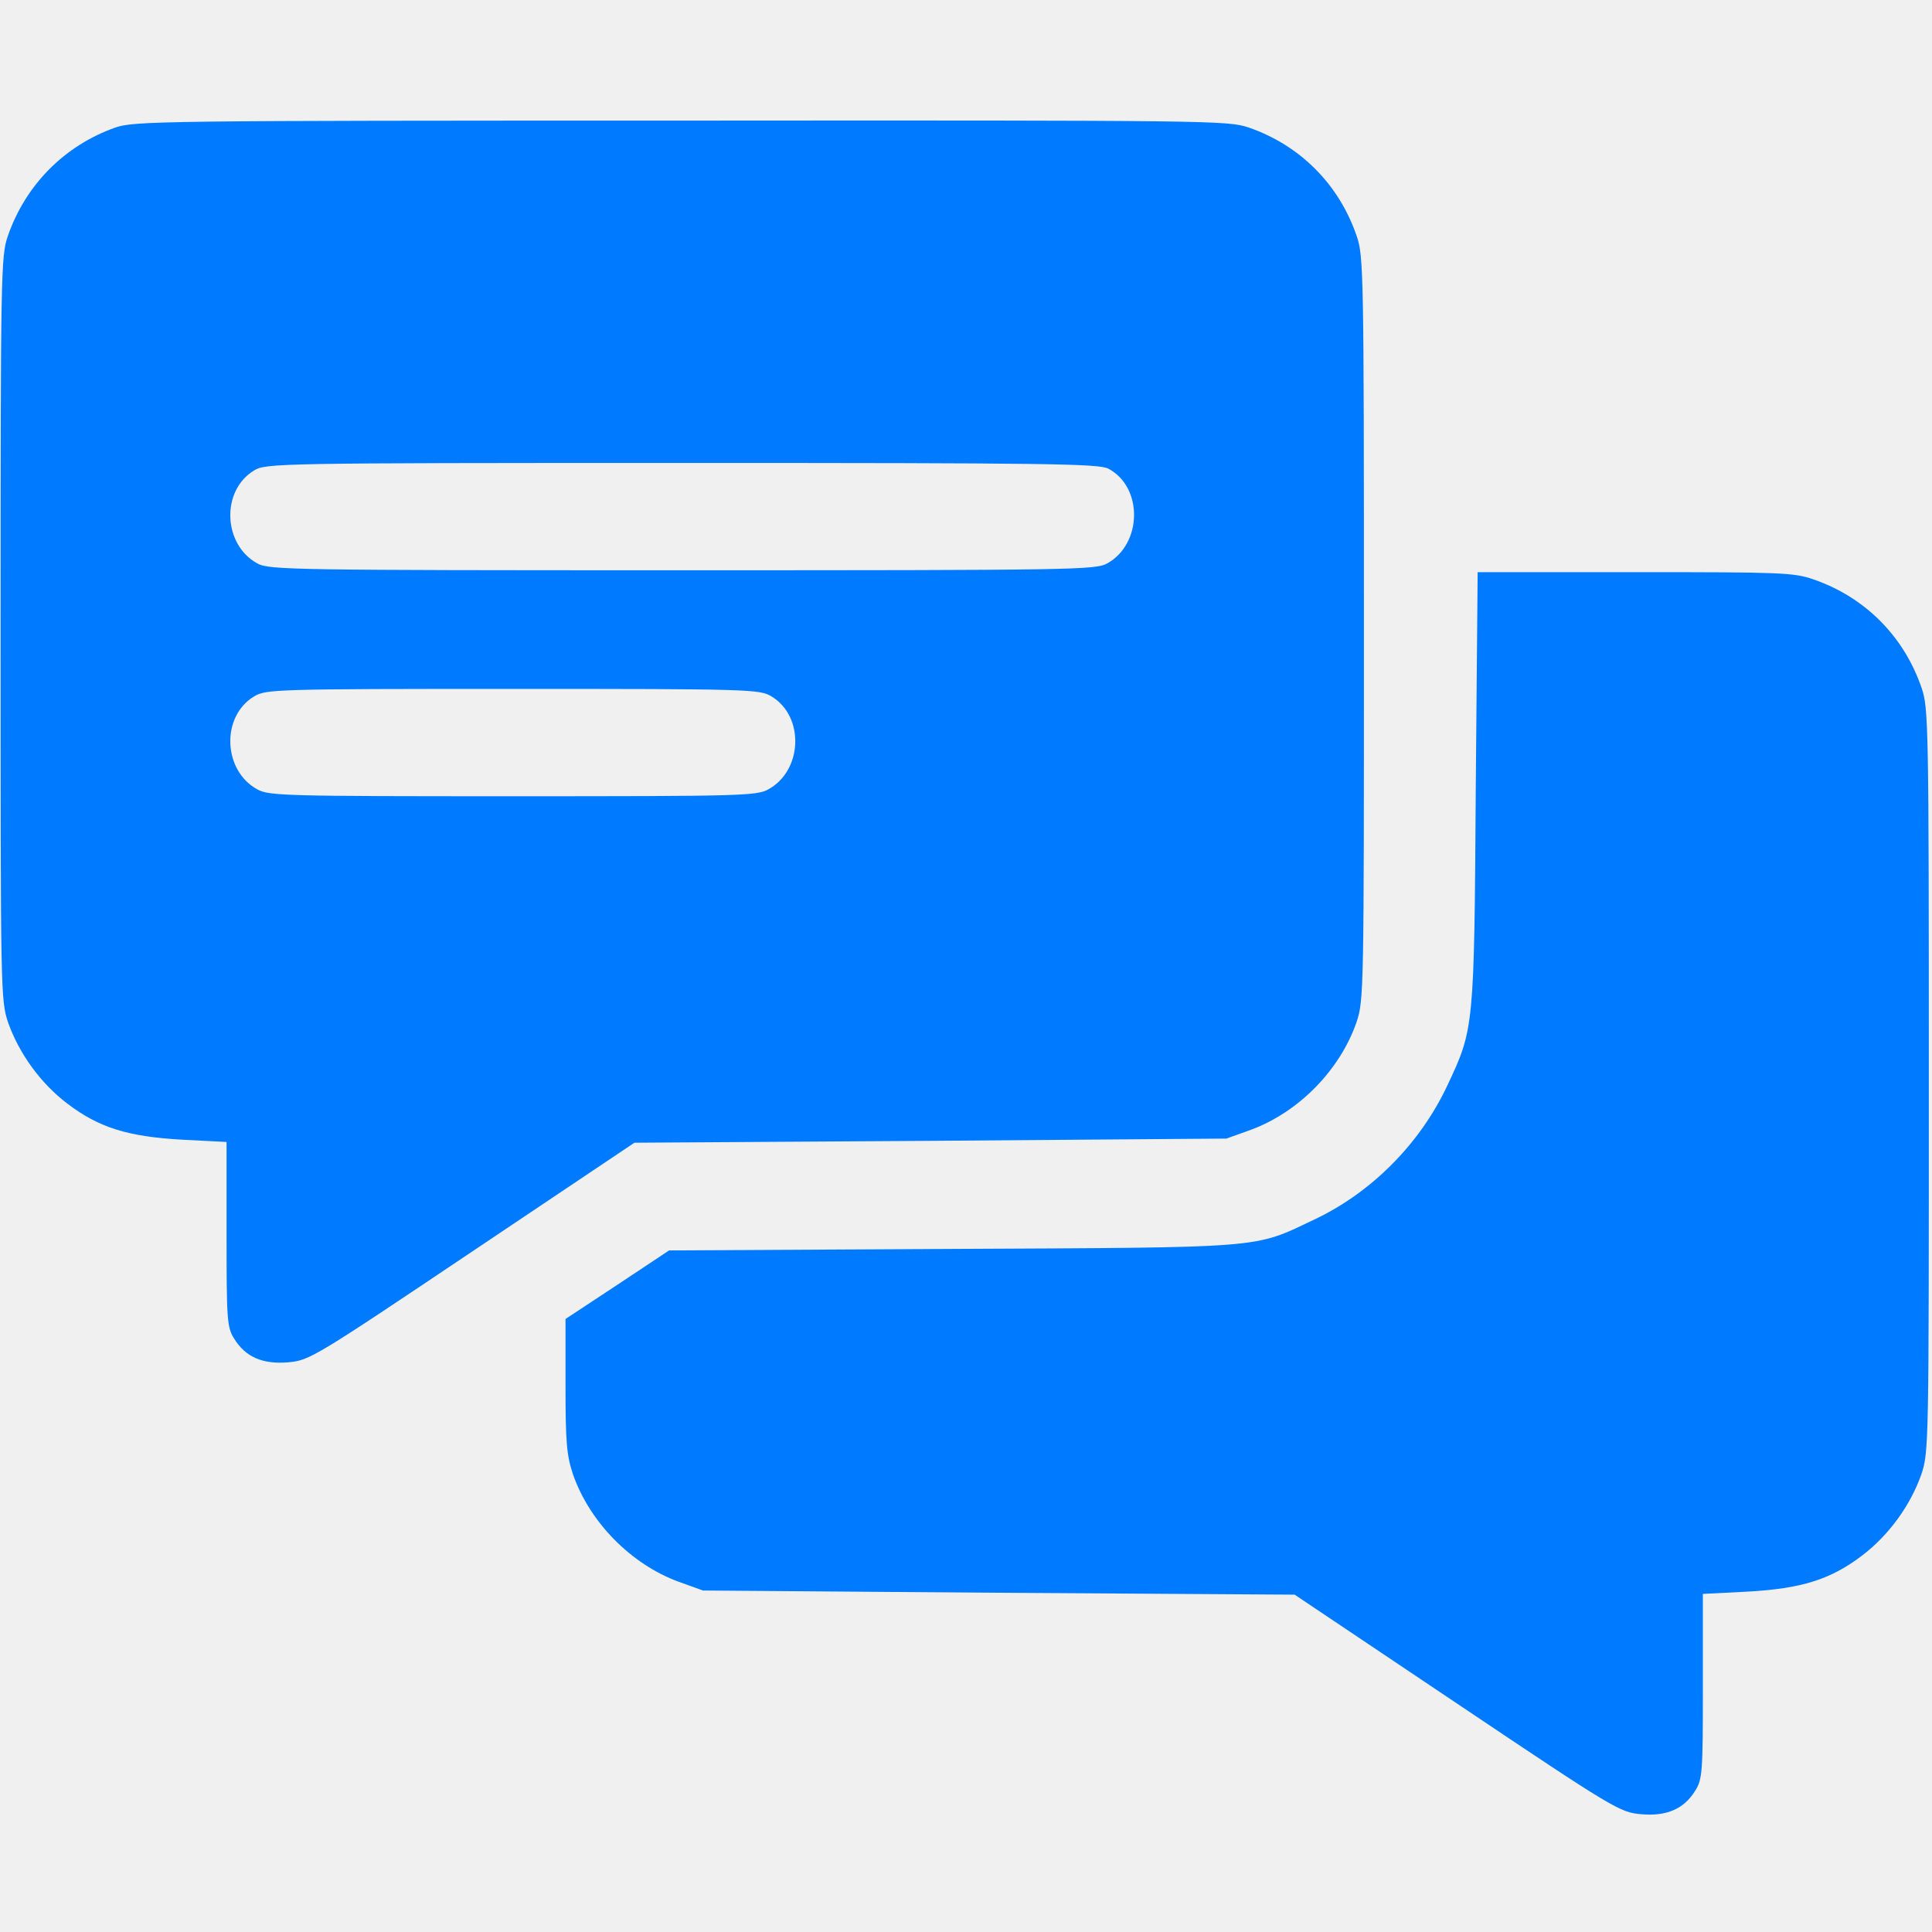
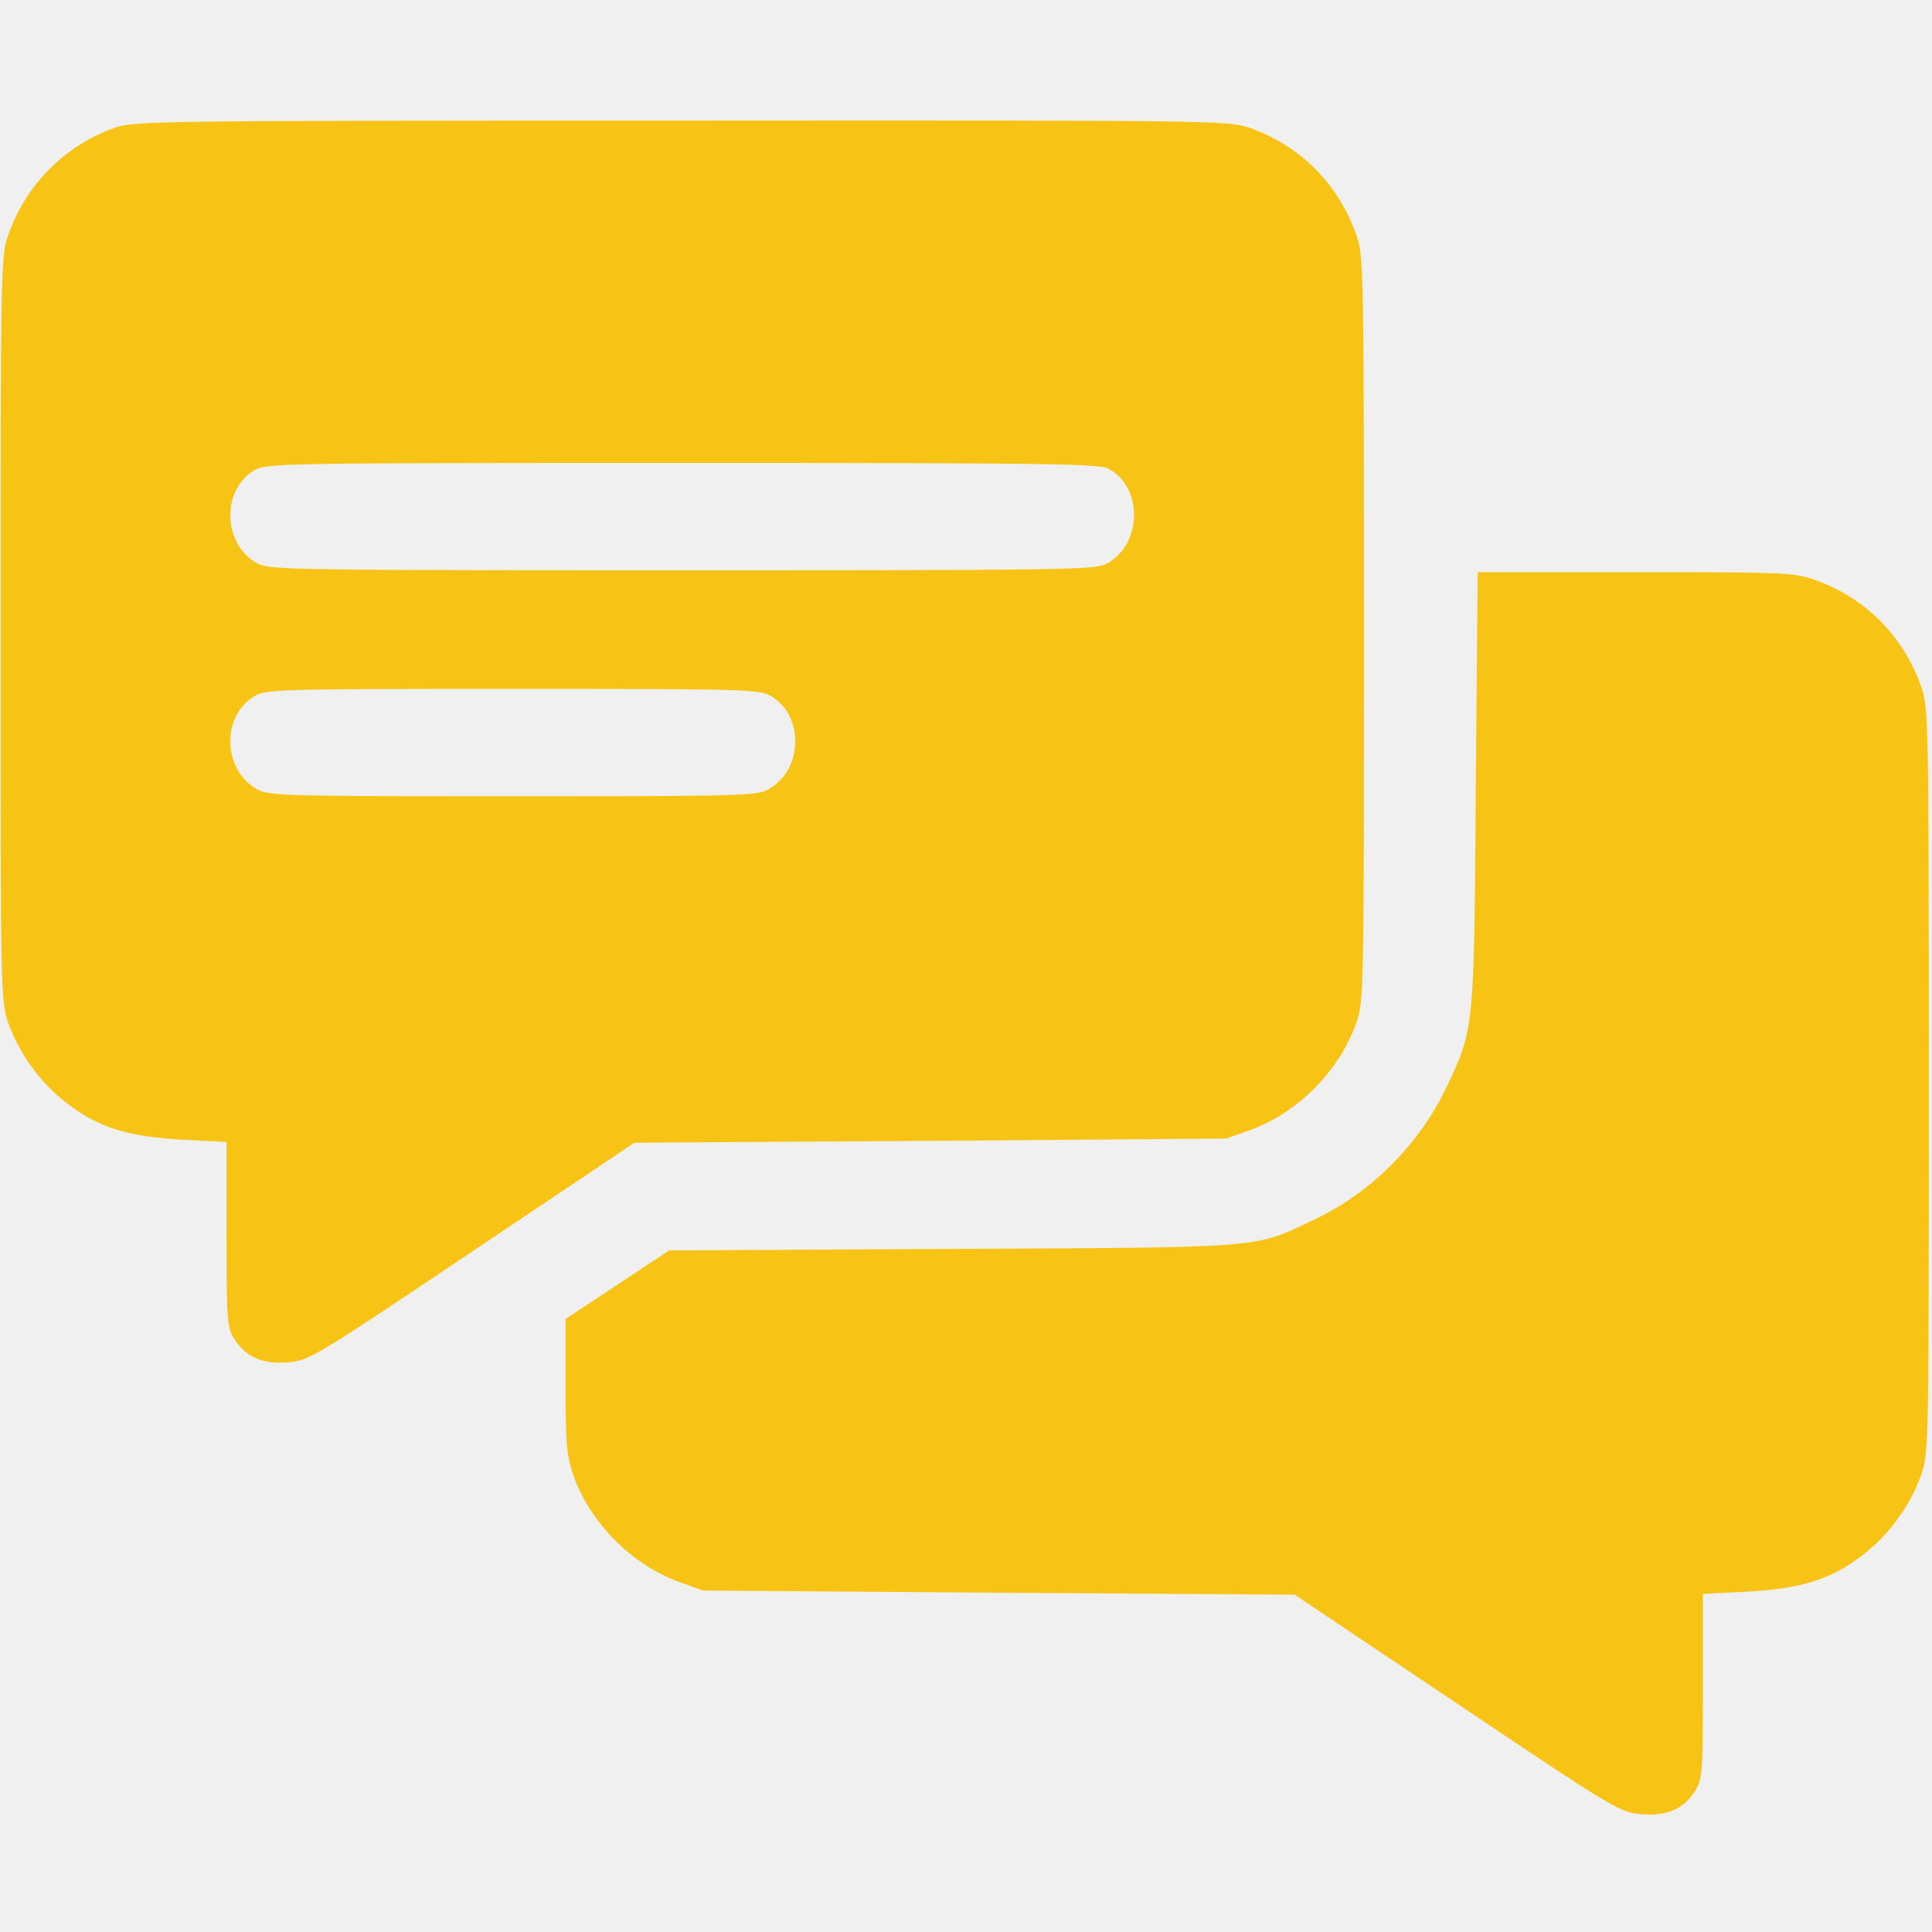
<svg xmlns="http://www.w3.org/2000/svg" width="513" height="513" viewBox="0 0 513 513" fill="none">
-   <g clip-path="url(#clip0_370_111)">
-     <path d="M30.46 33.924C17.06 38.724 6.76 49.124 2.06 62.724C0.26 68.024 0.16 72.324 0.16 166.924C0.16 263.424 0.16 265.624 2.16 271.524C5.06 279.724 10.76 287.624 17.86 293.024C26.26 299.424 33.96 301.824 48.46 302.624L60.16 303.224V327.724C60.16 350.324 60.26 352.424 62.16 355.424C65.16 360.324 69.76 362.324 76.56 361.724C82.16 361.224 83.36 360.524 125.36 332.324L168.46 303.424L247.06 302.924L325.66 302.324L332.06 300.024C344.86 295.324 355.76 284.124 360.16 271.524C362.16 265.624 362.16 263.424 362.16 166.924C362.16 72.324 362.06 68.024 360.26 62.724C355.56 48.924 345.16 38.524 331.46 33.824C325.96 32.024 321.96 31.924 180.76 32.024C41.96 32.024 35.46 32.124 30.46 33.924ZM294.26 124.424C303.56 129.324 303.36 144.424 293.96 149.624C290.86 151.324 284.66 151.424 181.16 151.424C77.66 151.424 71.46 151.324 68.36 149.624C59.16 144.624 58.66 130.224 67.46 124.924C70.56 123.024 73.36 122.924 180.96 122.924C278.56 122.924 291.56 123.124 294.26 124.424ZM204.86 184.924C213.66 190.224 213.16 204.624 203.96 209.624C200.86 211.324 196.36 211.424 136.16 211.424C75.96 211.424 71.46 211.324 68.36 209.624C59.16 204.624 58.66 190.224 67.46 184.924C70.56 183.024 72.96 182.924 136.16 182.924C199.36 182.924 201.76 183.024 204.86 184.924Z" fill="#007AFF" />
-     <path d="M391.86 209.124C391.46 273.124 391.36 273.224 384.36 288.124C377.06 303.724 364.06 316.824 348.56 324.024C332.76 331.524 336.26 331.224 252.66 331.624L177.66 332.024L163.96 341.124L150.16 350.224V367.824C150.16 383.024 150.46 386.424 152.16 391.524C156.56 404.124 167.46 415.324 180.26 420.024L186.66 422.324L265.16 422.924L343.76 423.424L386.86 452.324C428.86 480.524 430.16 481.224 435.76 481.724C442.56 482.324 447.16 480.324 450.16 475.424C452.06 472.424 452.16 470.324 452.16 447.724V423.224L463.96 422.624C478.36 421.824 486.06 419.424 494.46 413.024C501.56 407.624 507.26 399.724 510.16 391.524C512.16 385.624 512.16 383.424 512.16 286.924C512.16 192.324 512.06 188.024 510.26 182.724C505.56 168.924 495.16 158.524 481.46 153.824C476.26 152.024 472.86 151.924 434.06 151.924H392.36L391.86 209.124Z" fill="#007AFF" />
+   <mask id="mask0_503_77" style="mask-type:luminance" maskUnits="userSpaceOnUse" x="0" y="0" width="513" height="513">
+     <path d="M512.16 0.924H0.16V512.924H512.16V0.924Z" fill="white" />
+   </mask>
+   <g mask="url(#mask0_503_77)">
+     <path d="M30.46 33.924C17.06 38.724 6.76 49.124 2.06 62.724C0.26 68.024 0.16 72.324 0.16 166.924C0.16 263.424 0.16 265.624 2.16 271.524C5.06 279.724 10.76 287.624 17.86 293.024C26.26 299.424 33.96 301.824 48.46 302.624L60.16 303.224V327.724C60.16 350.324 60.26 352.424 62.16 355.424C65.16 360.324 69.76 362.324 76.56 361.724C82.16 361.224 83.36 360.524 125.36 332.324L168.46 303.424L247.06 302.924L325.66 302.324L332.06 300.024C344.86 295.324 355.76 284.124 360.16 271.524C362.16 265.624 362.16 263.424 362.16 166.924C362.16 72.324 362.06 68.024 360.26 62.724C355.56 48.924 345.16 38.524 331.46 33.824C325.96 32.024 321.96 31.924 180.76 32.024C41.96 32.024 35.46 32.124 30.46 33.924ZM294.26 124.424C303.56 129.324 303.36 144.424 293.96 149.624C290.86 151.324 284.66 151.424 181.16 151.424C77.66 151.424 71.46 151.324 68.36 149.624C59.16 144.624 58.66 130.224 67.46 124.924C70.56 123.024 73.36 122.924 180.96 122.924C278.56 122.924 291.56 123.124 294.26 124.424ZM204.86 184.924C213.66 190.224 213.16 204.624 203.96 209.624C200.86 211.324 196.36 211.424 136.16 211.424C75.96 211.424 71.46 211.324 68.36 209.624C59.16 204.624 58.66 190.224 67.46 184.924C70.56 183.024 72.96 182.924 136.16 182.924C199.36 182.924 201.76 183.024 204.86 184.924Z" fill="#F7C415" />
+     <path d="M391.86 209.124C391.46 273.124 391.36 273.224 384.36 288.124C377.06 303.724 364.06 316.824 348.56 324.024C332.76 331.524 336.26 331.224 252.66 331.624L177.66 332.024L163.96 341.124L150.16 350.224V367.824C150.16 383.024 150.46 386.424 152.16 391.524C156.56 404.124 167.46 415.324 180.26 420.024L186.66 422.324L265.16 422.924L343.76 423.424L386.86 452.324C428.86 480.524 430.16 481.224 435.76 481.724C442.56 482.324 447.16 480.324 450.16 475.424C452.06 472.424 452.16 470.324 452.16 447.724V423.224L463.96 422.624C478.36 421.824 486.06 419.424 494.46 413.024C501.56 407.624 507.26 399.724 510.16 391.524C512.16 385.624 512.16 383.424 512.16 286.924C512.16 192.324 512.06 188.024 510.26 182.724C505.56 168.924 495.16 158.524 481.46 153.824C476.26 152.024 472.86 151.924 434.06 151.924H392.36L391.86 209.124Z" fill="#F7C415" />
  </g>
-   <defs>
-     <clipPath id="clip0_370_111">
-       <rect width="512" height="512" fill="white" transform="translate(0.159668 0.92395)" />
-     </clipPath>
-   </defs>
</svg>
